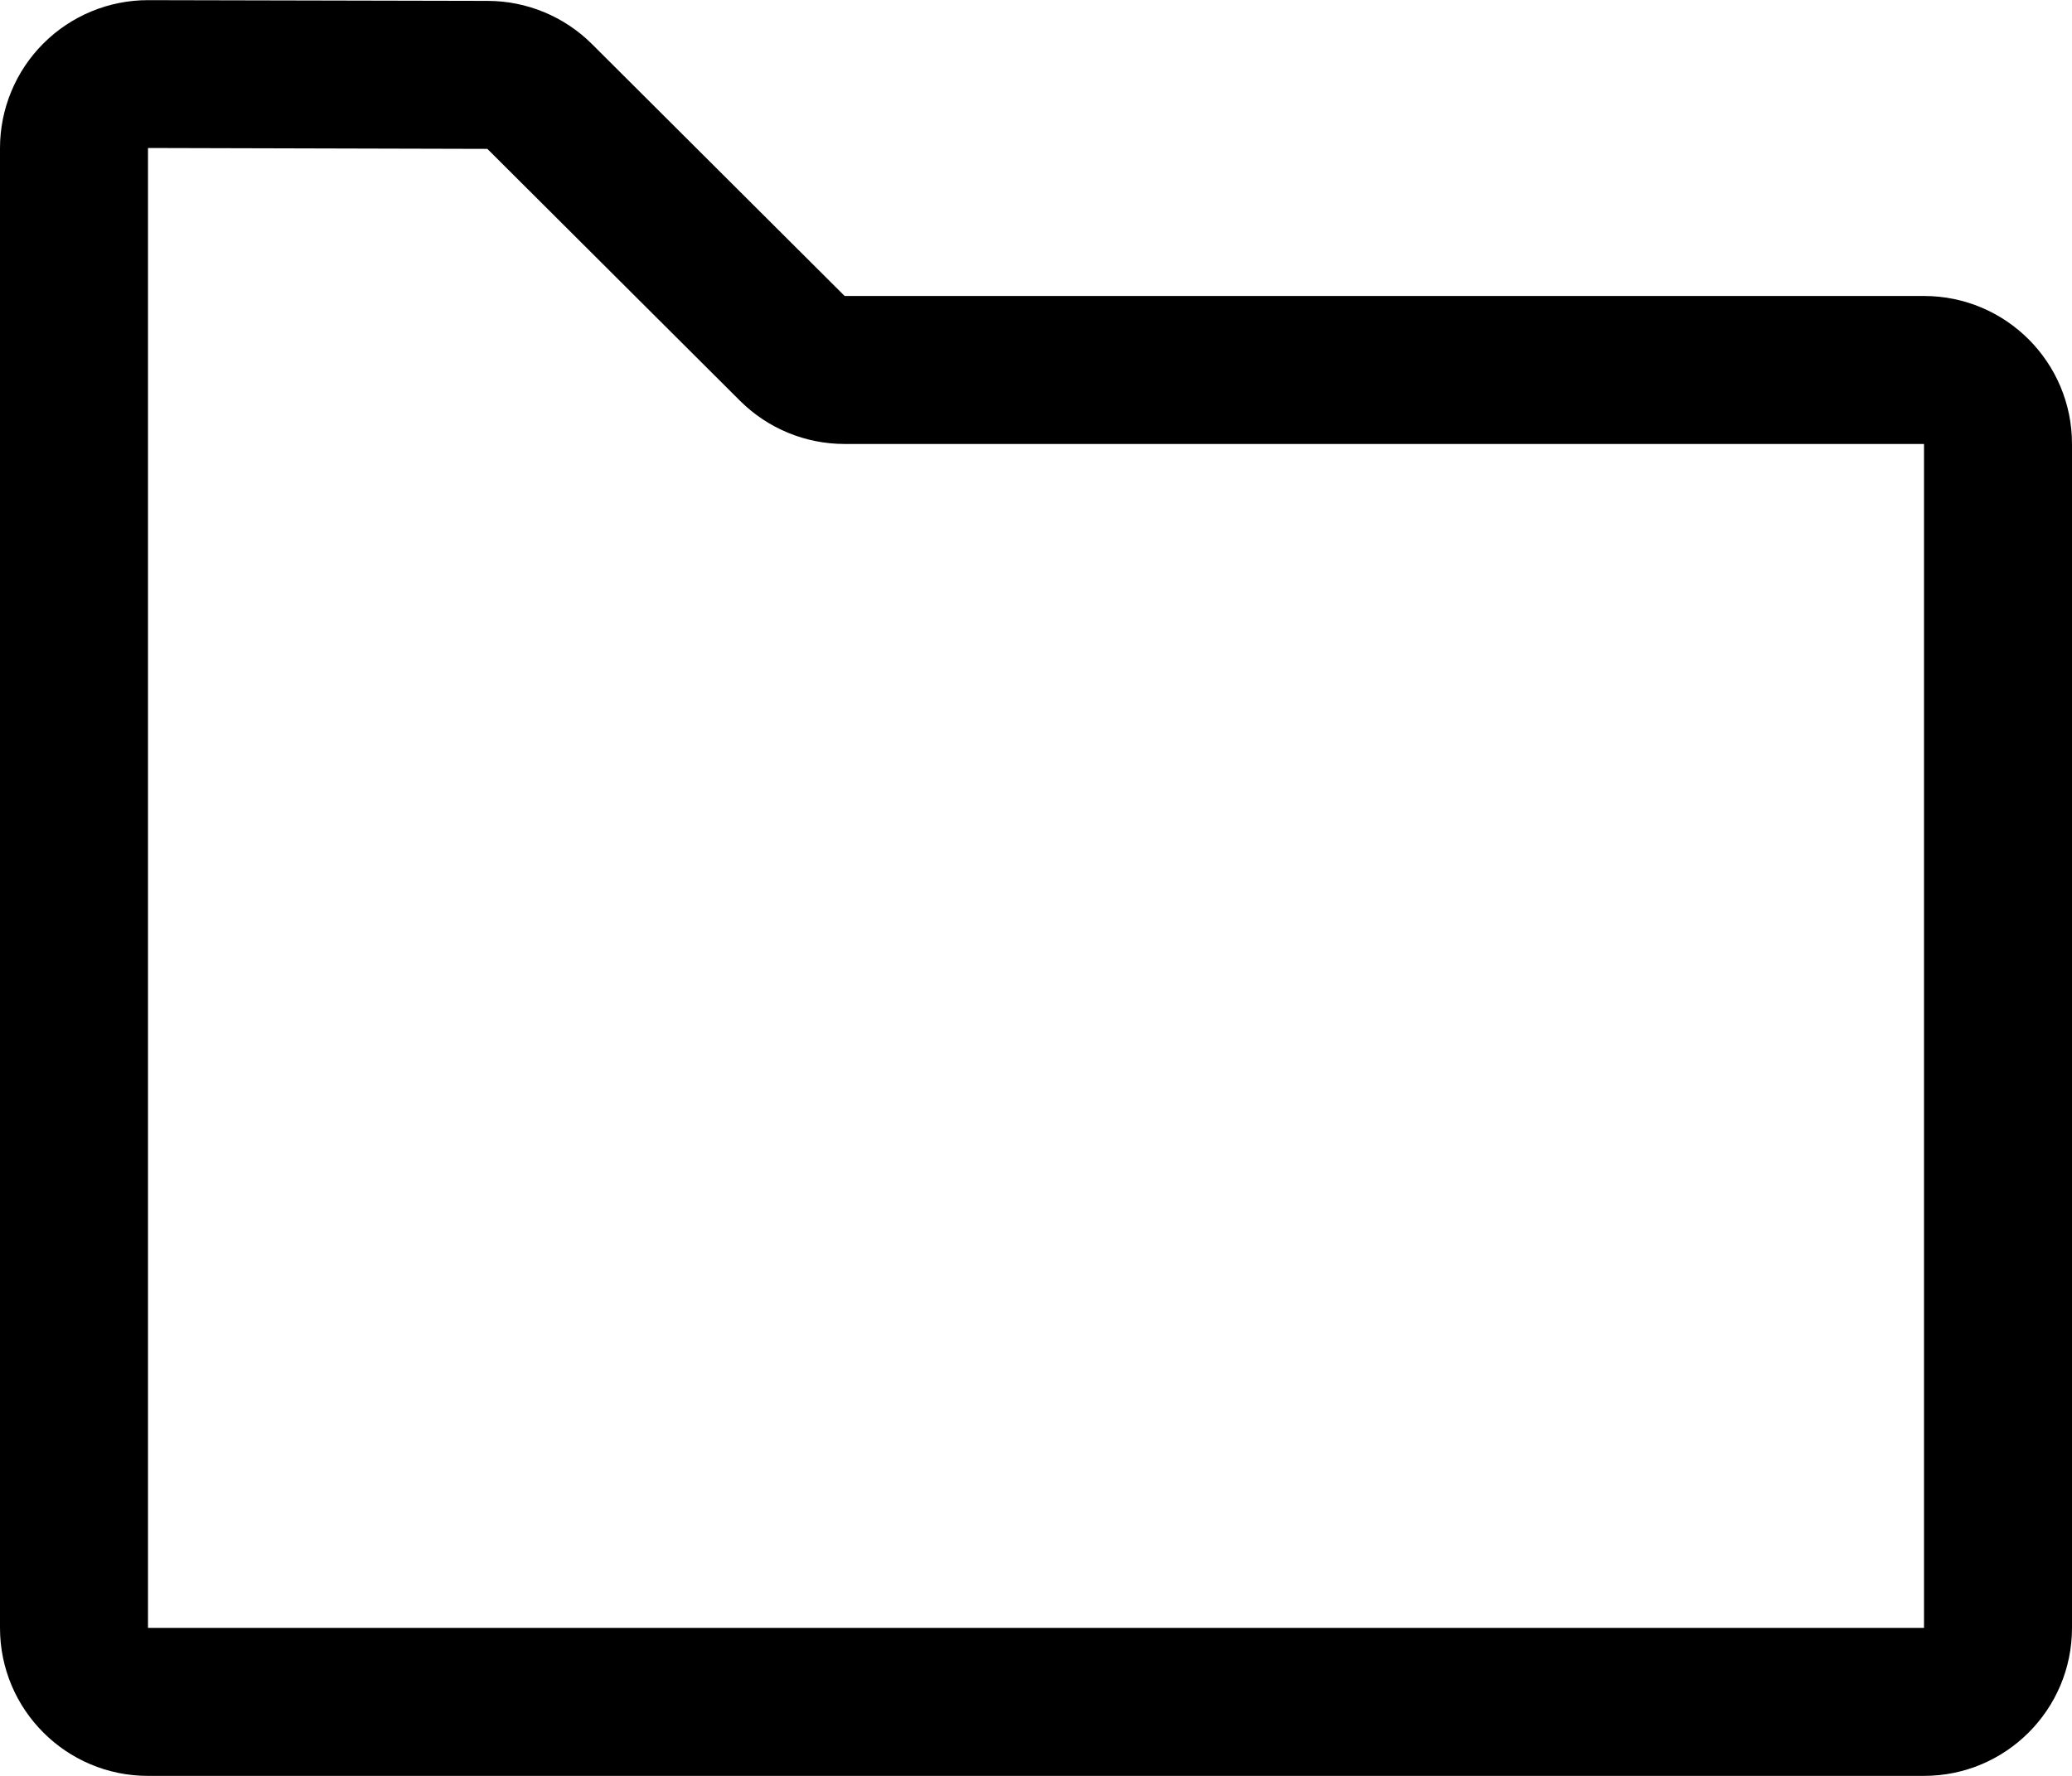
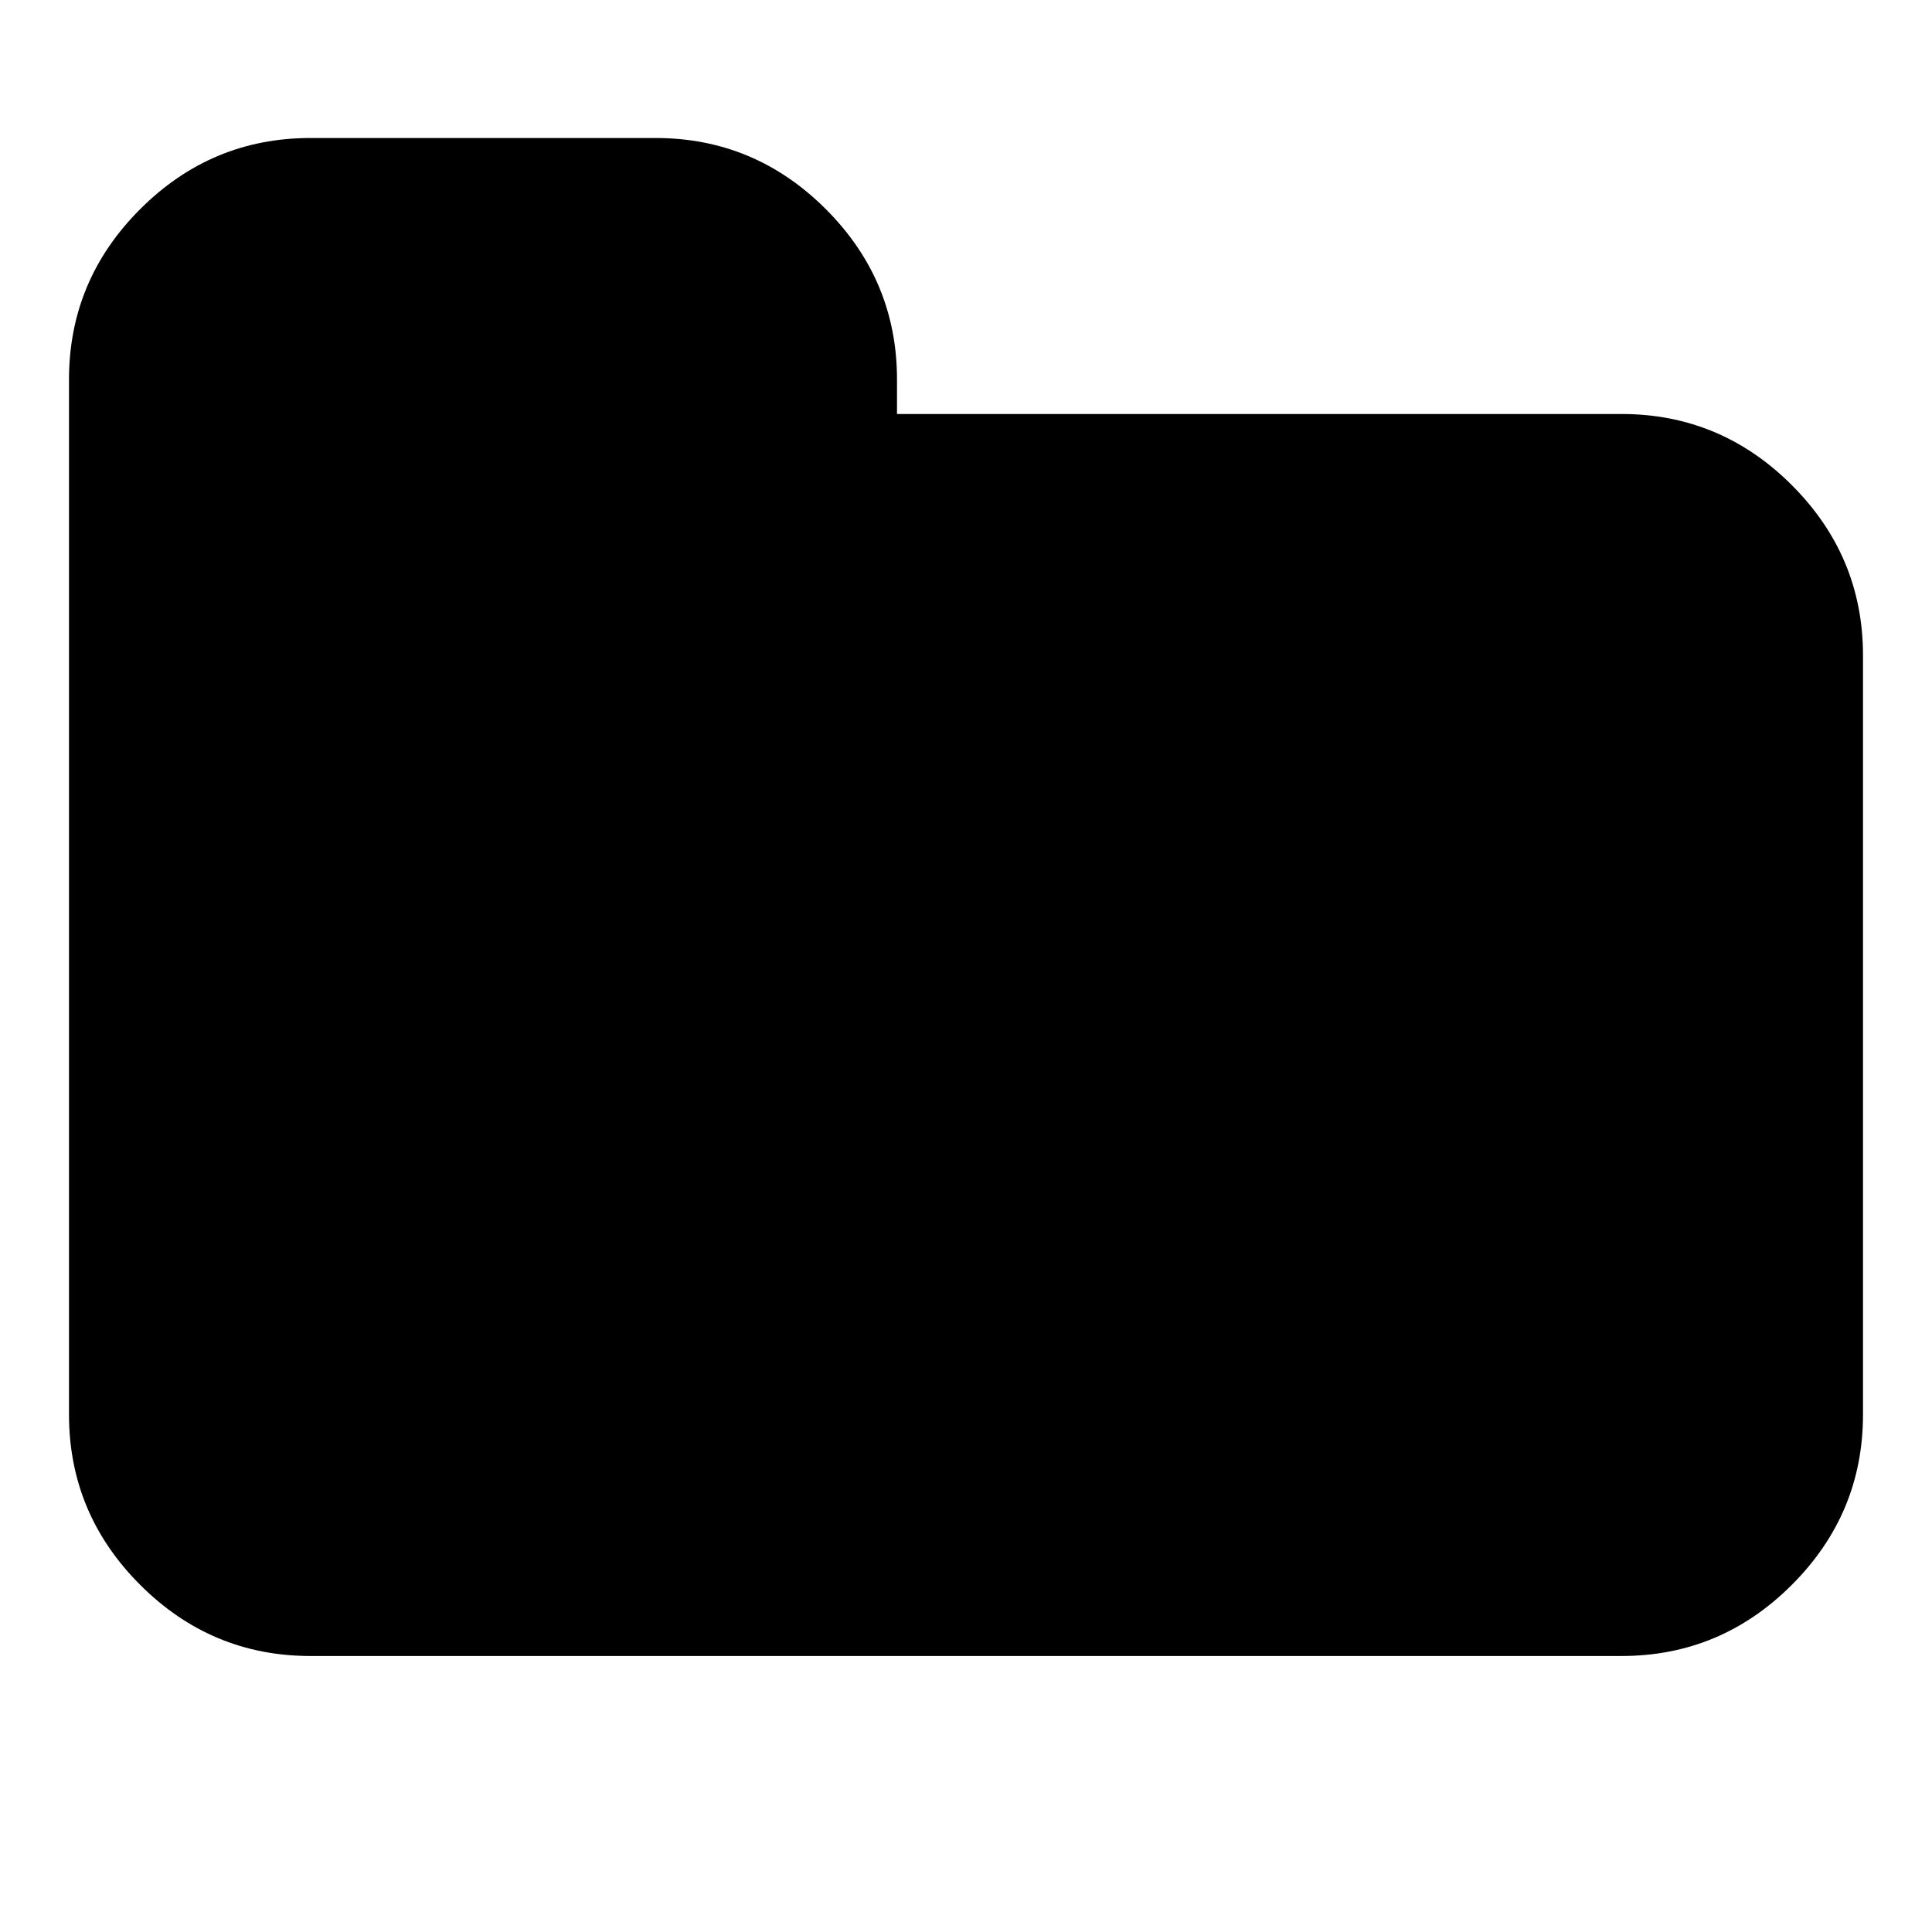
- <svg width="14" height="12" fill-rule="evenodd">
-   <path d="M13 12H1a1 1 0 0 1-1-1V1.001a1 1 0 0 1 1.002-1l2.293.005a1 1 0 0 1 .704.291L5.707 2H13a1 1 0 0 1 1 1v8a1 1 0 0 1-1 1zm0-9H5.707A1 1 0 0 1 5 2.708L3.293 1.006 1 1V11h12V3z" fill-rule="nonzero" />
+ <svg xmlns="http://www.w3.org/2000/svg" width="1792" height="1792" viewBox="0 0 1792 1792">
+   <path d="M1728 608v704q0 92-66 158t-158 66h-1216q-92 0-158-66t-66-158v-960q0-92 66-158t158-66h320q92 0 158 66t66 158v32h672q92 0 158 66t66 158z" />
</svg>
